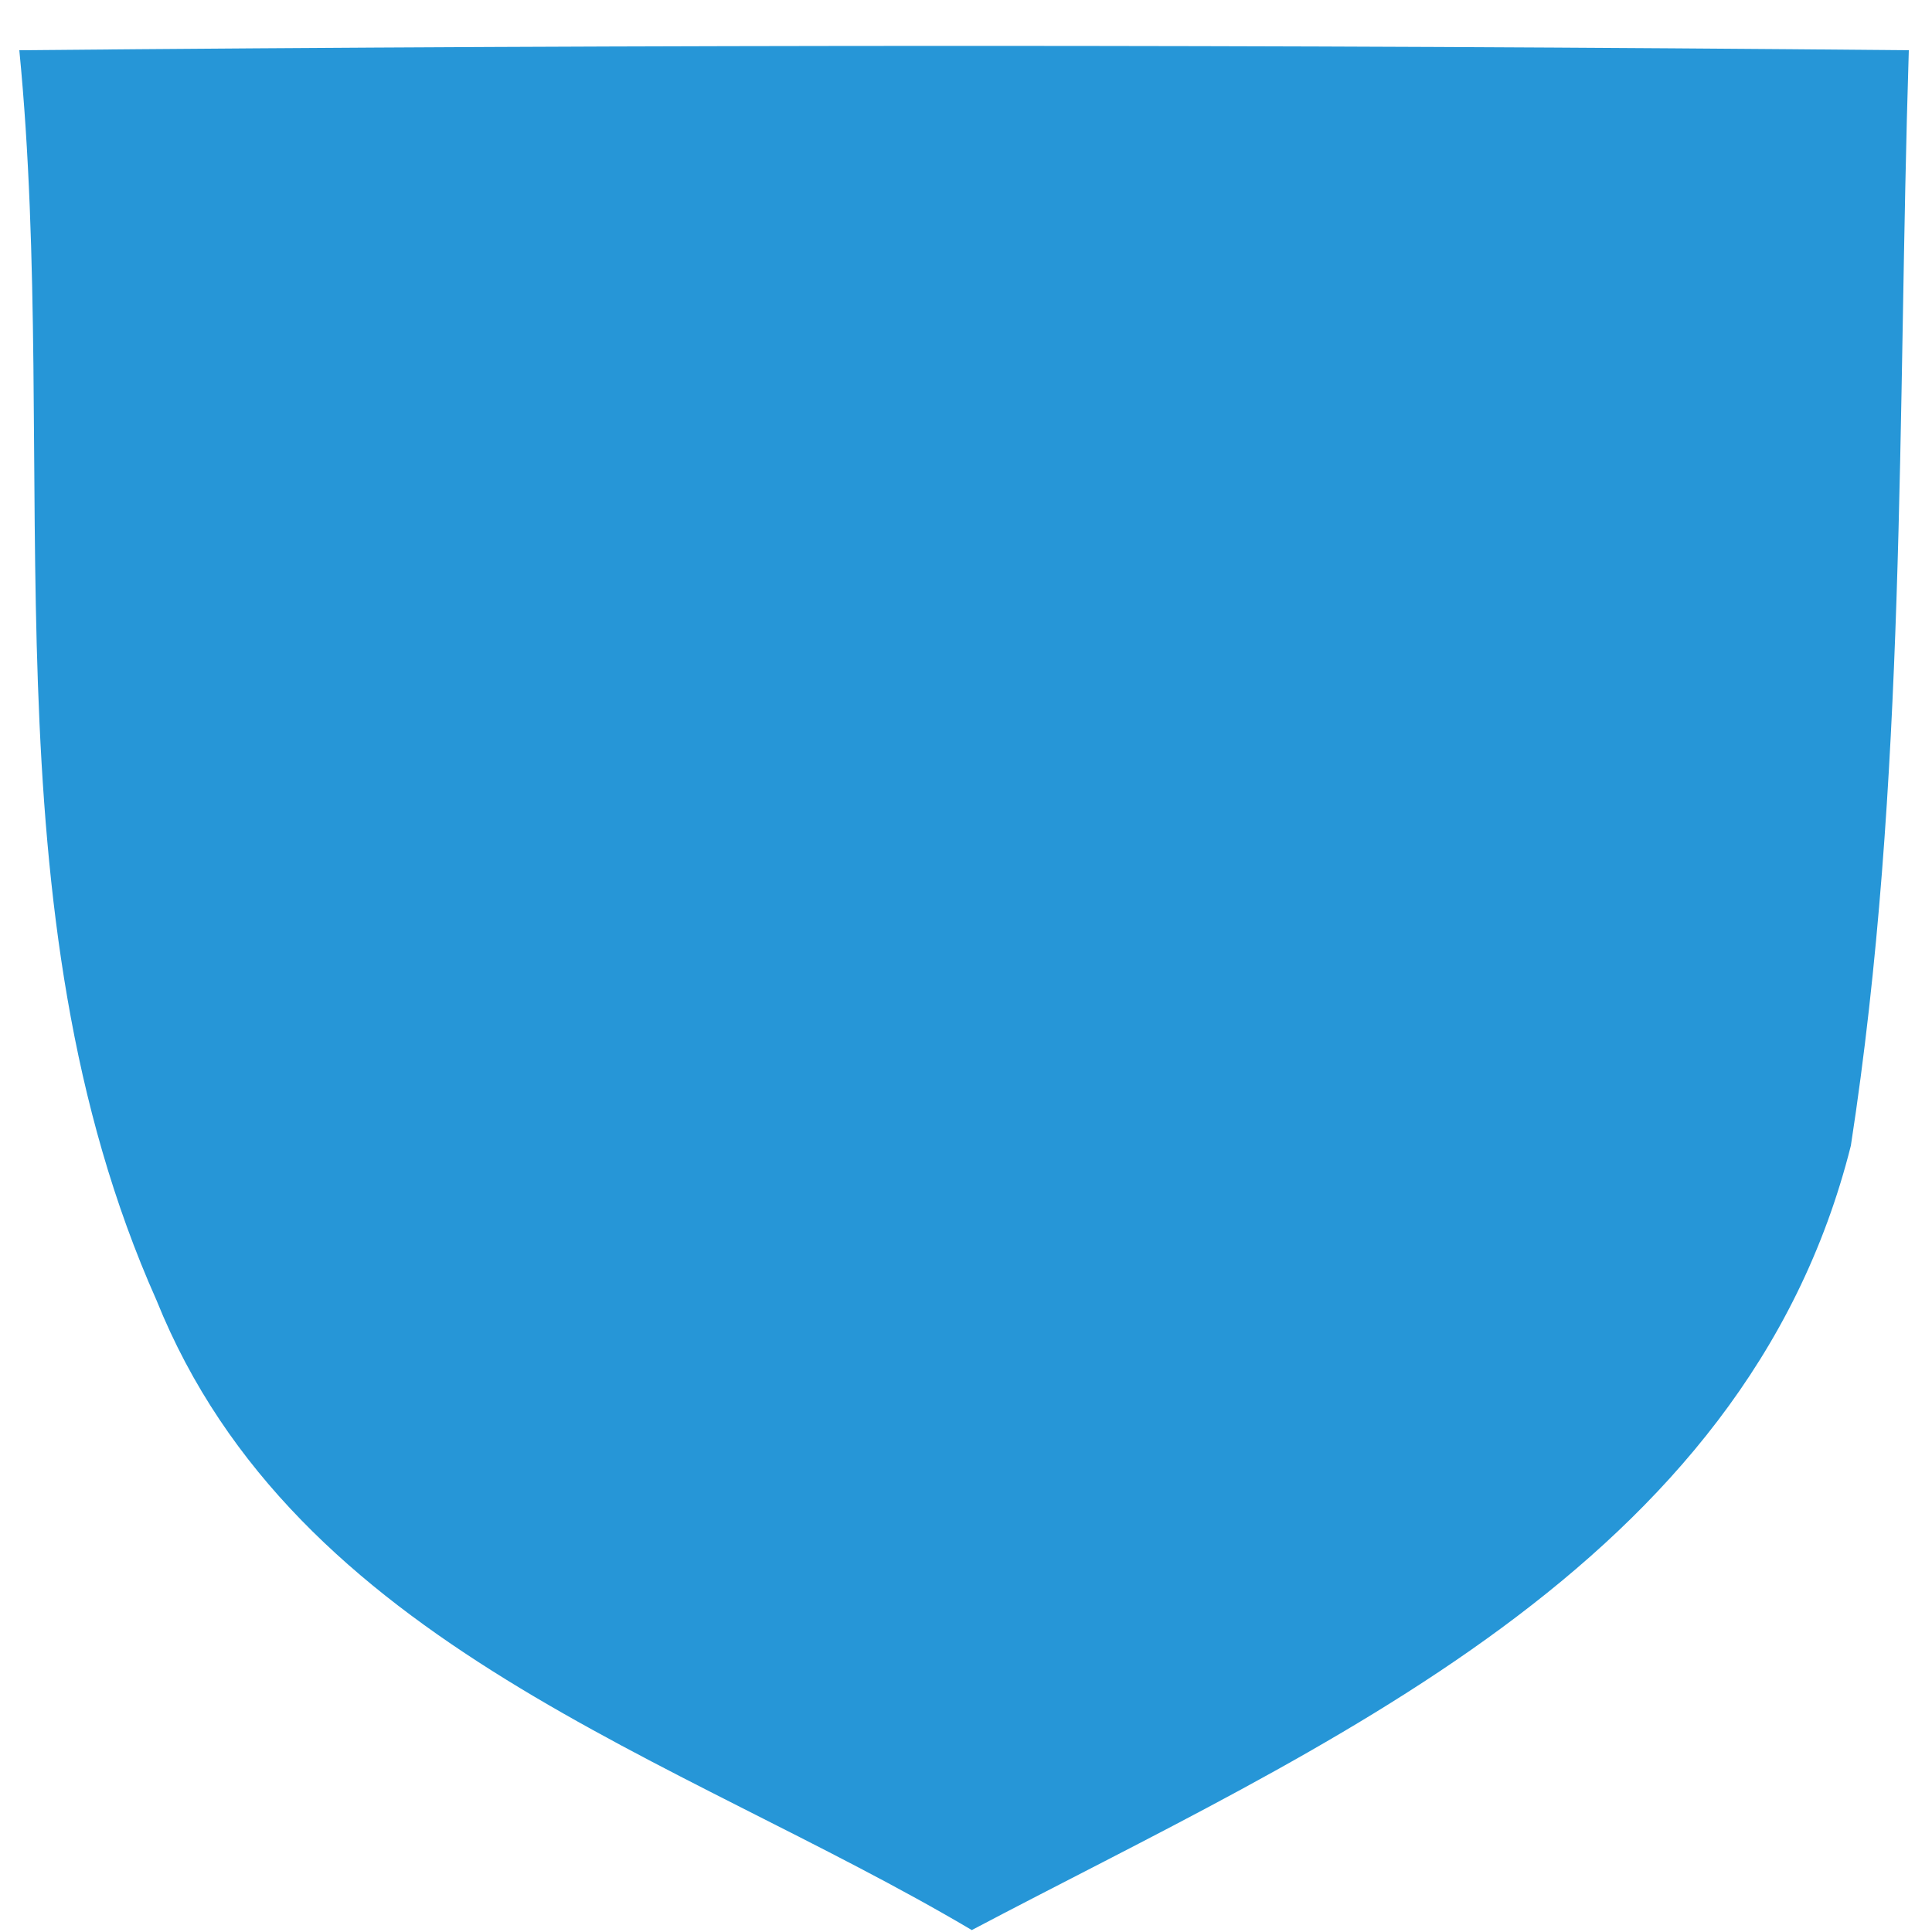
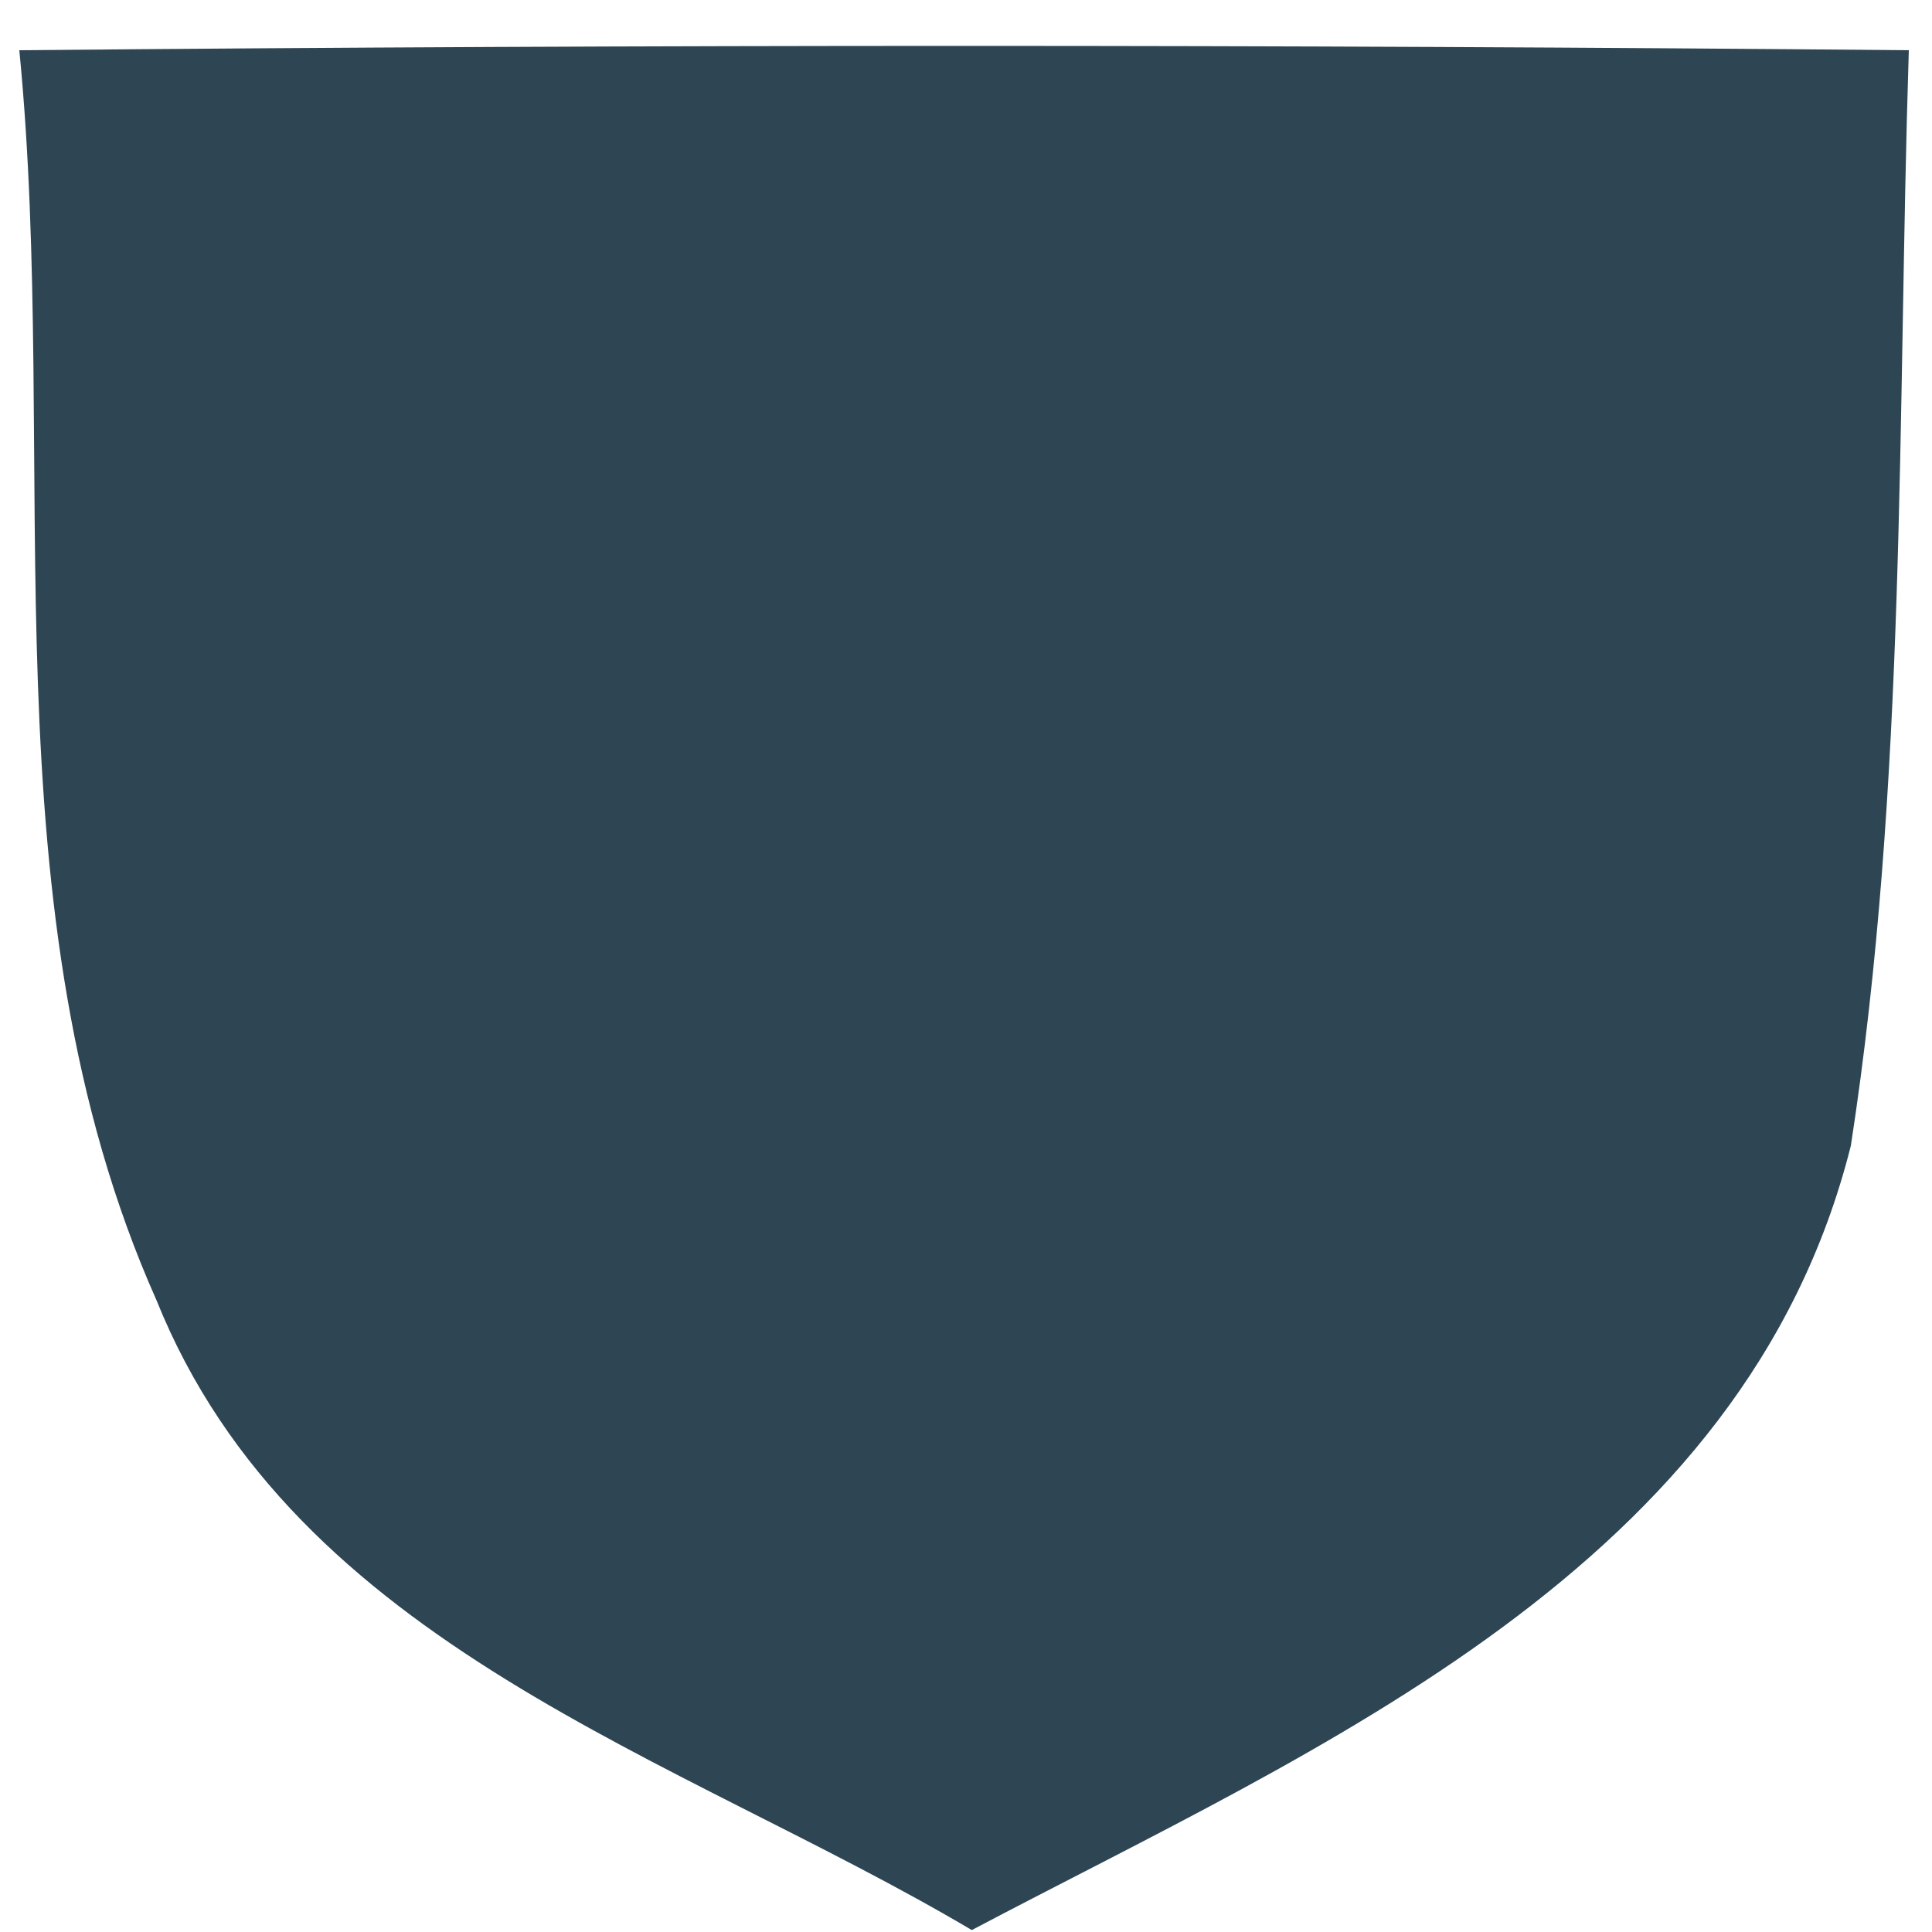
<svg xmlns="http://www.w3.org/2000/svg" viewBox="0 0 10 10">
  <g>
-     <path fill="#2696d7" d=" M 0.10 0.26 C 3.36 0.23 6.62 0.23 9.88 0.26 C 9.82 2.15 9.87 4.05 9.58 5.93 C 9.03 8.12 6.83 9.04 5.03 9.99 C 3.51 9.09 1.53 8.52 0.81 6.73 C -0.09 4.71 0.31 2.40 0.10 0.26 Z" />
+     <path fill="#2e4553" d=" M 0.10 0.26 C 3.36 0.23 6.62 0.23 9.88 0.26 C 9.82 2.15 9.87 4.05 9.58 5.93 C 9.03 8.12 6.83 9.04 5.03 9.99 C 3.51 9.09 1.53 8.52 0.81 6.73 C -0.09 4.71 0.31 2.40 0.10 0.26 Z" />
  </g>
</svg>
